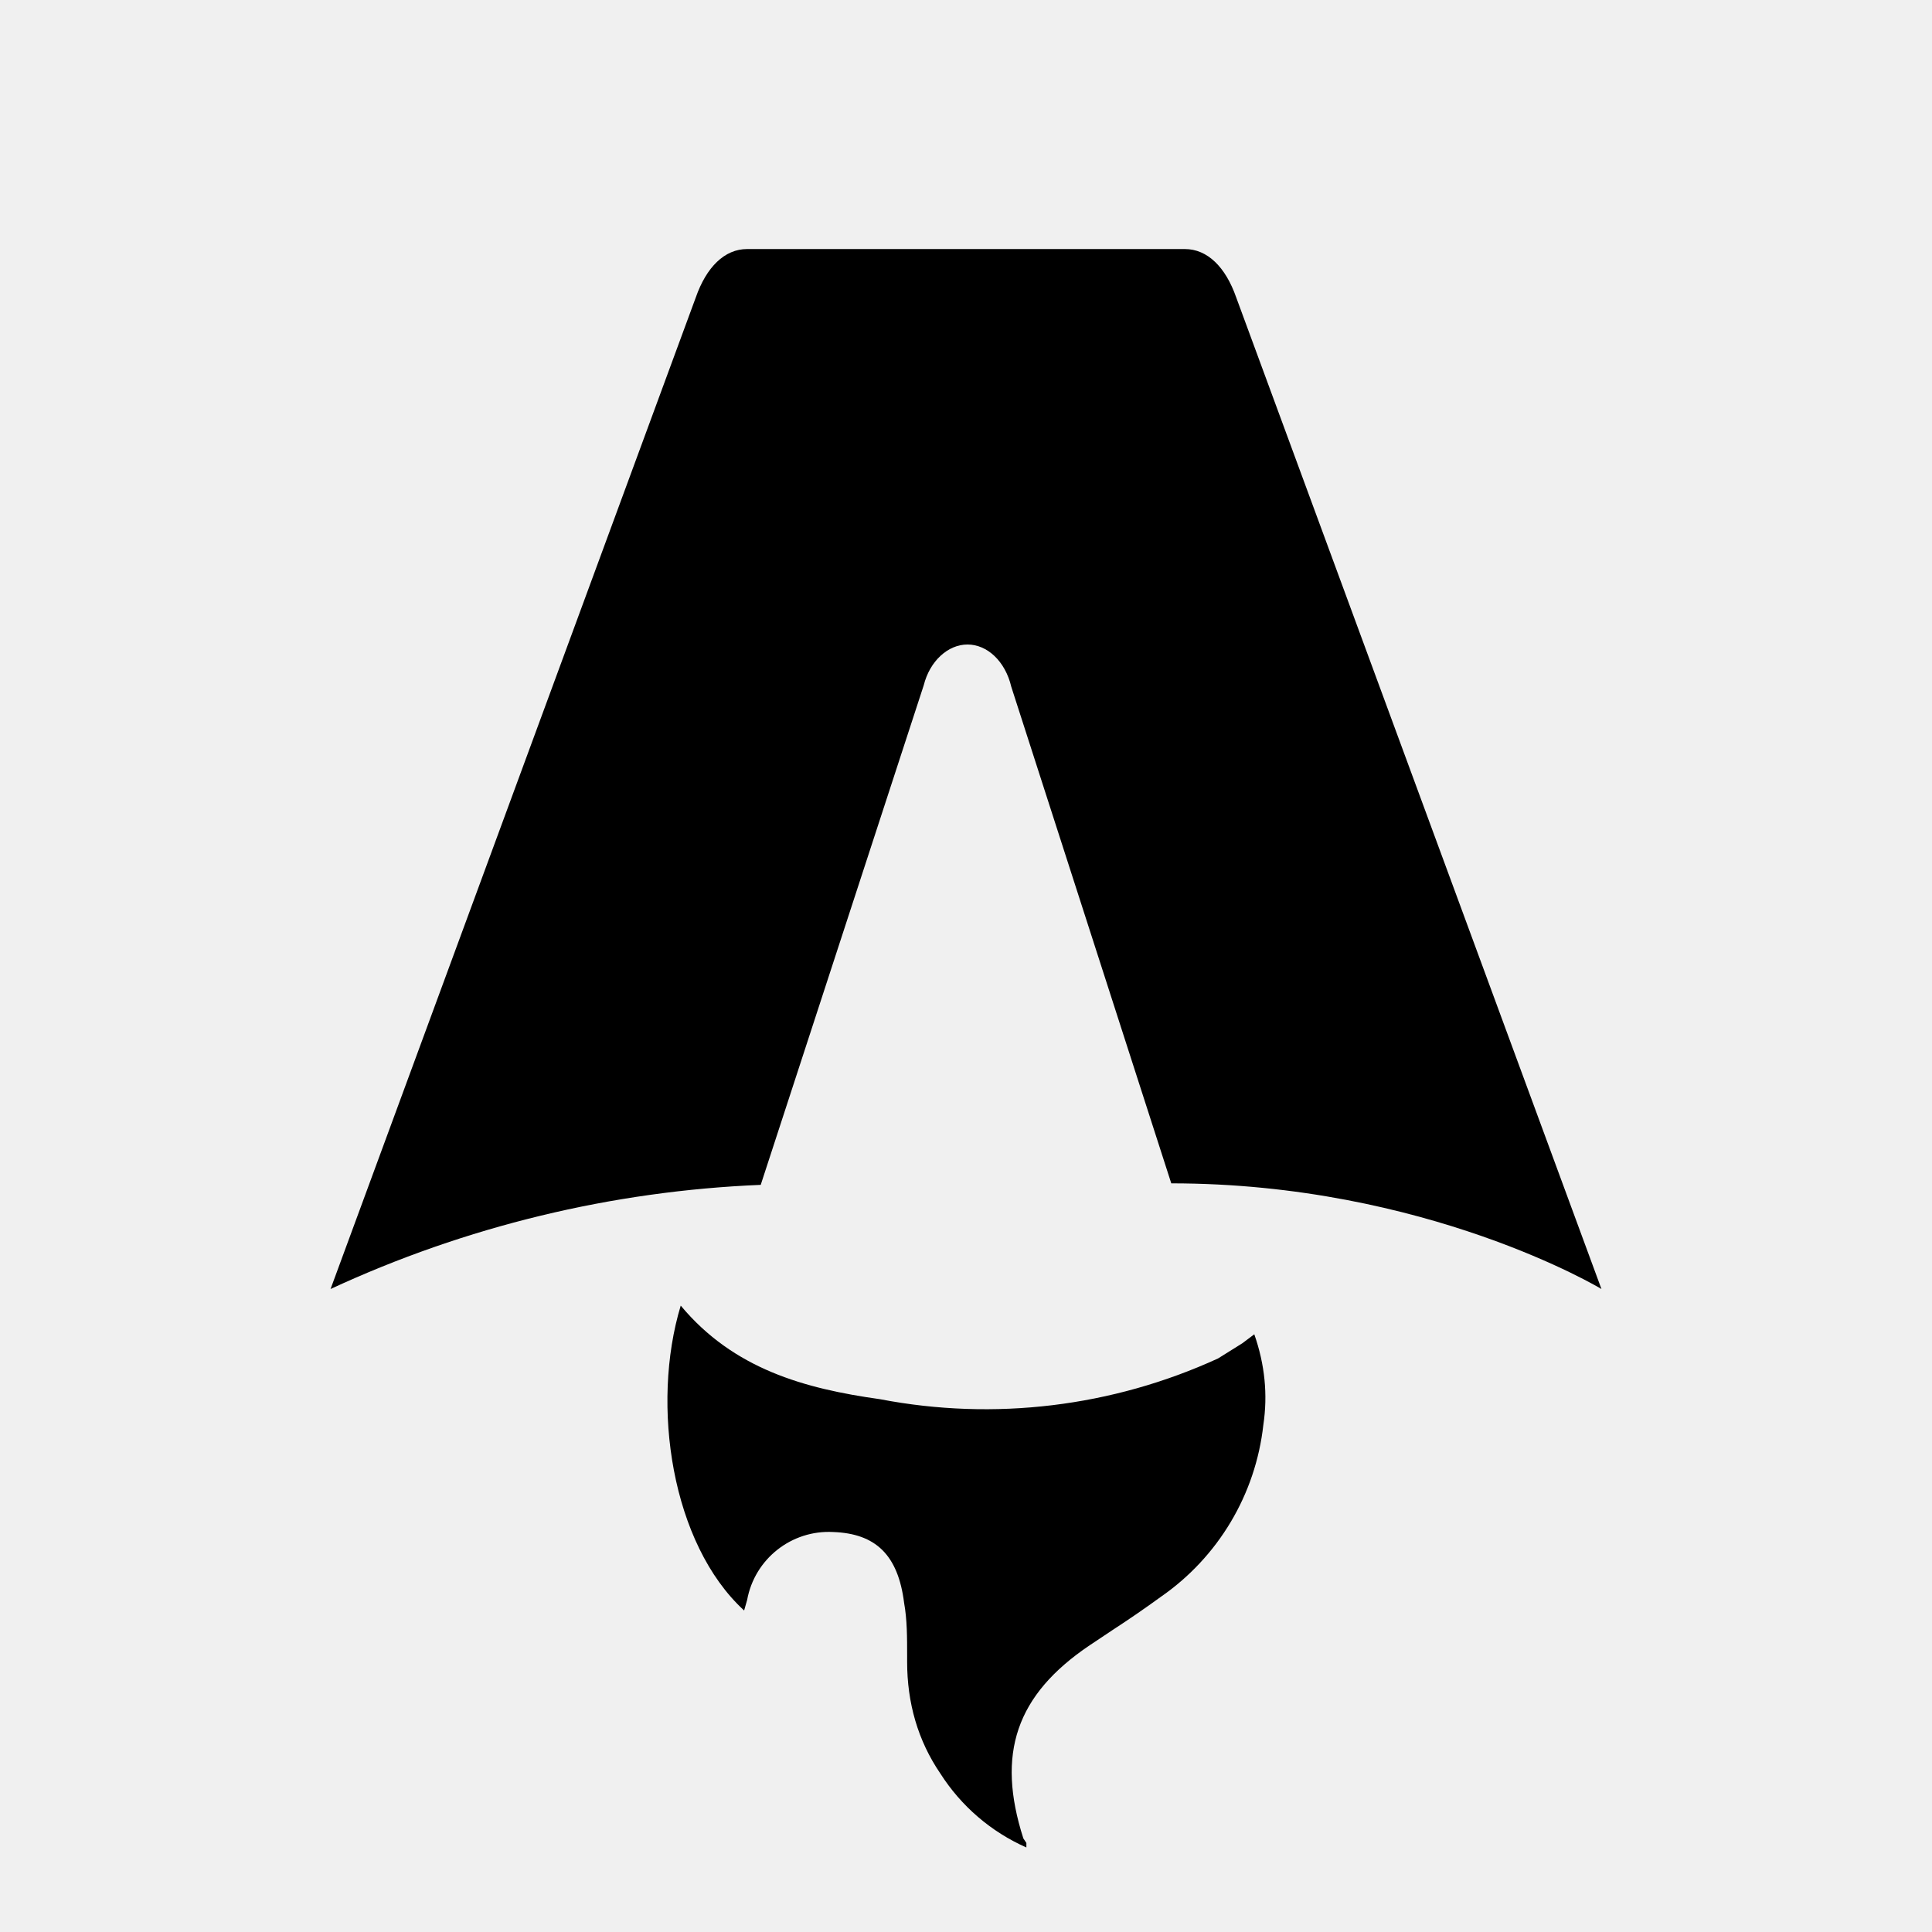
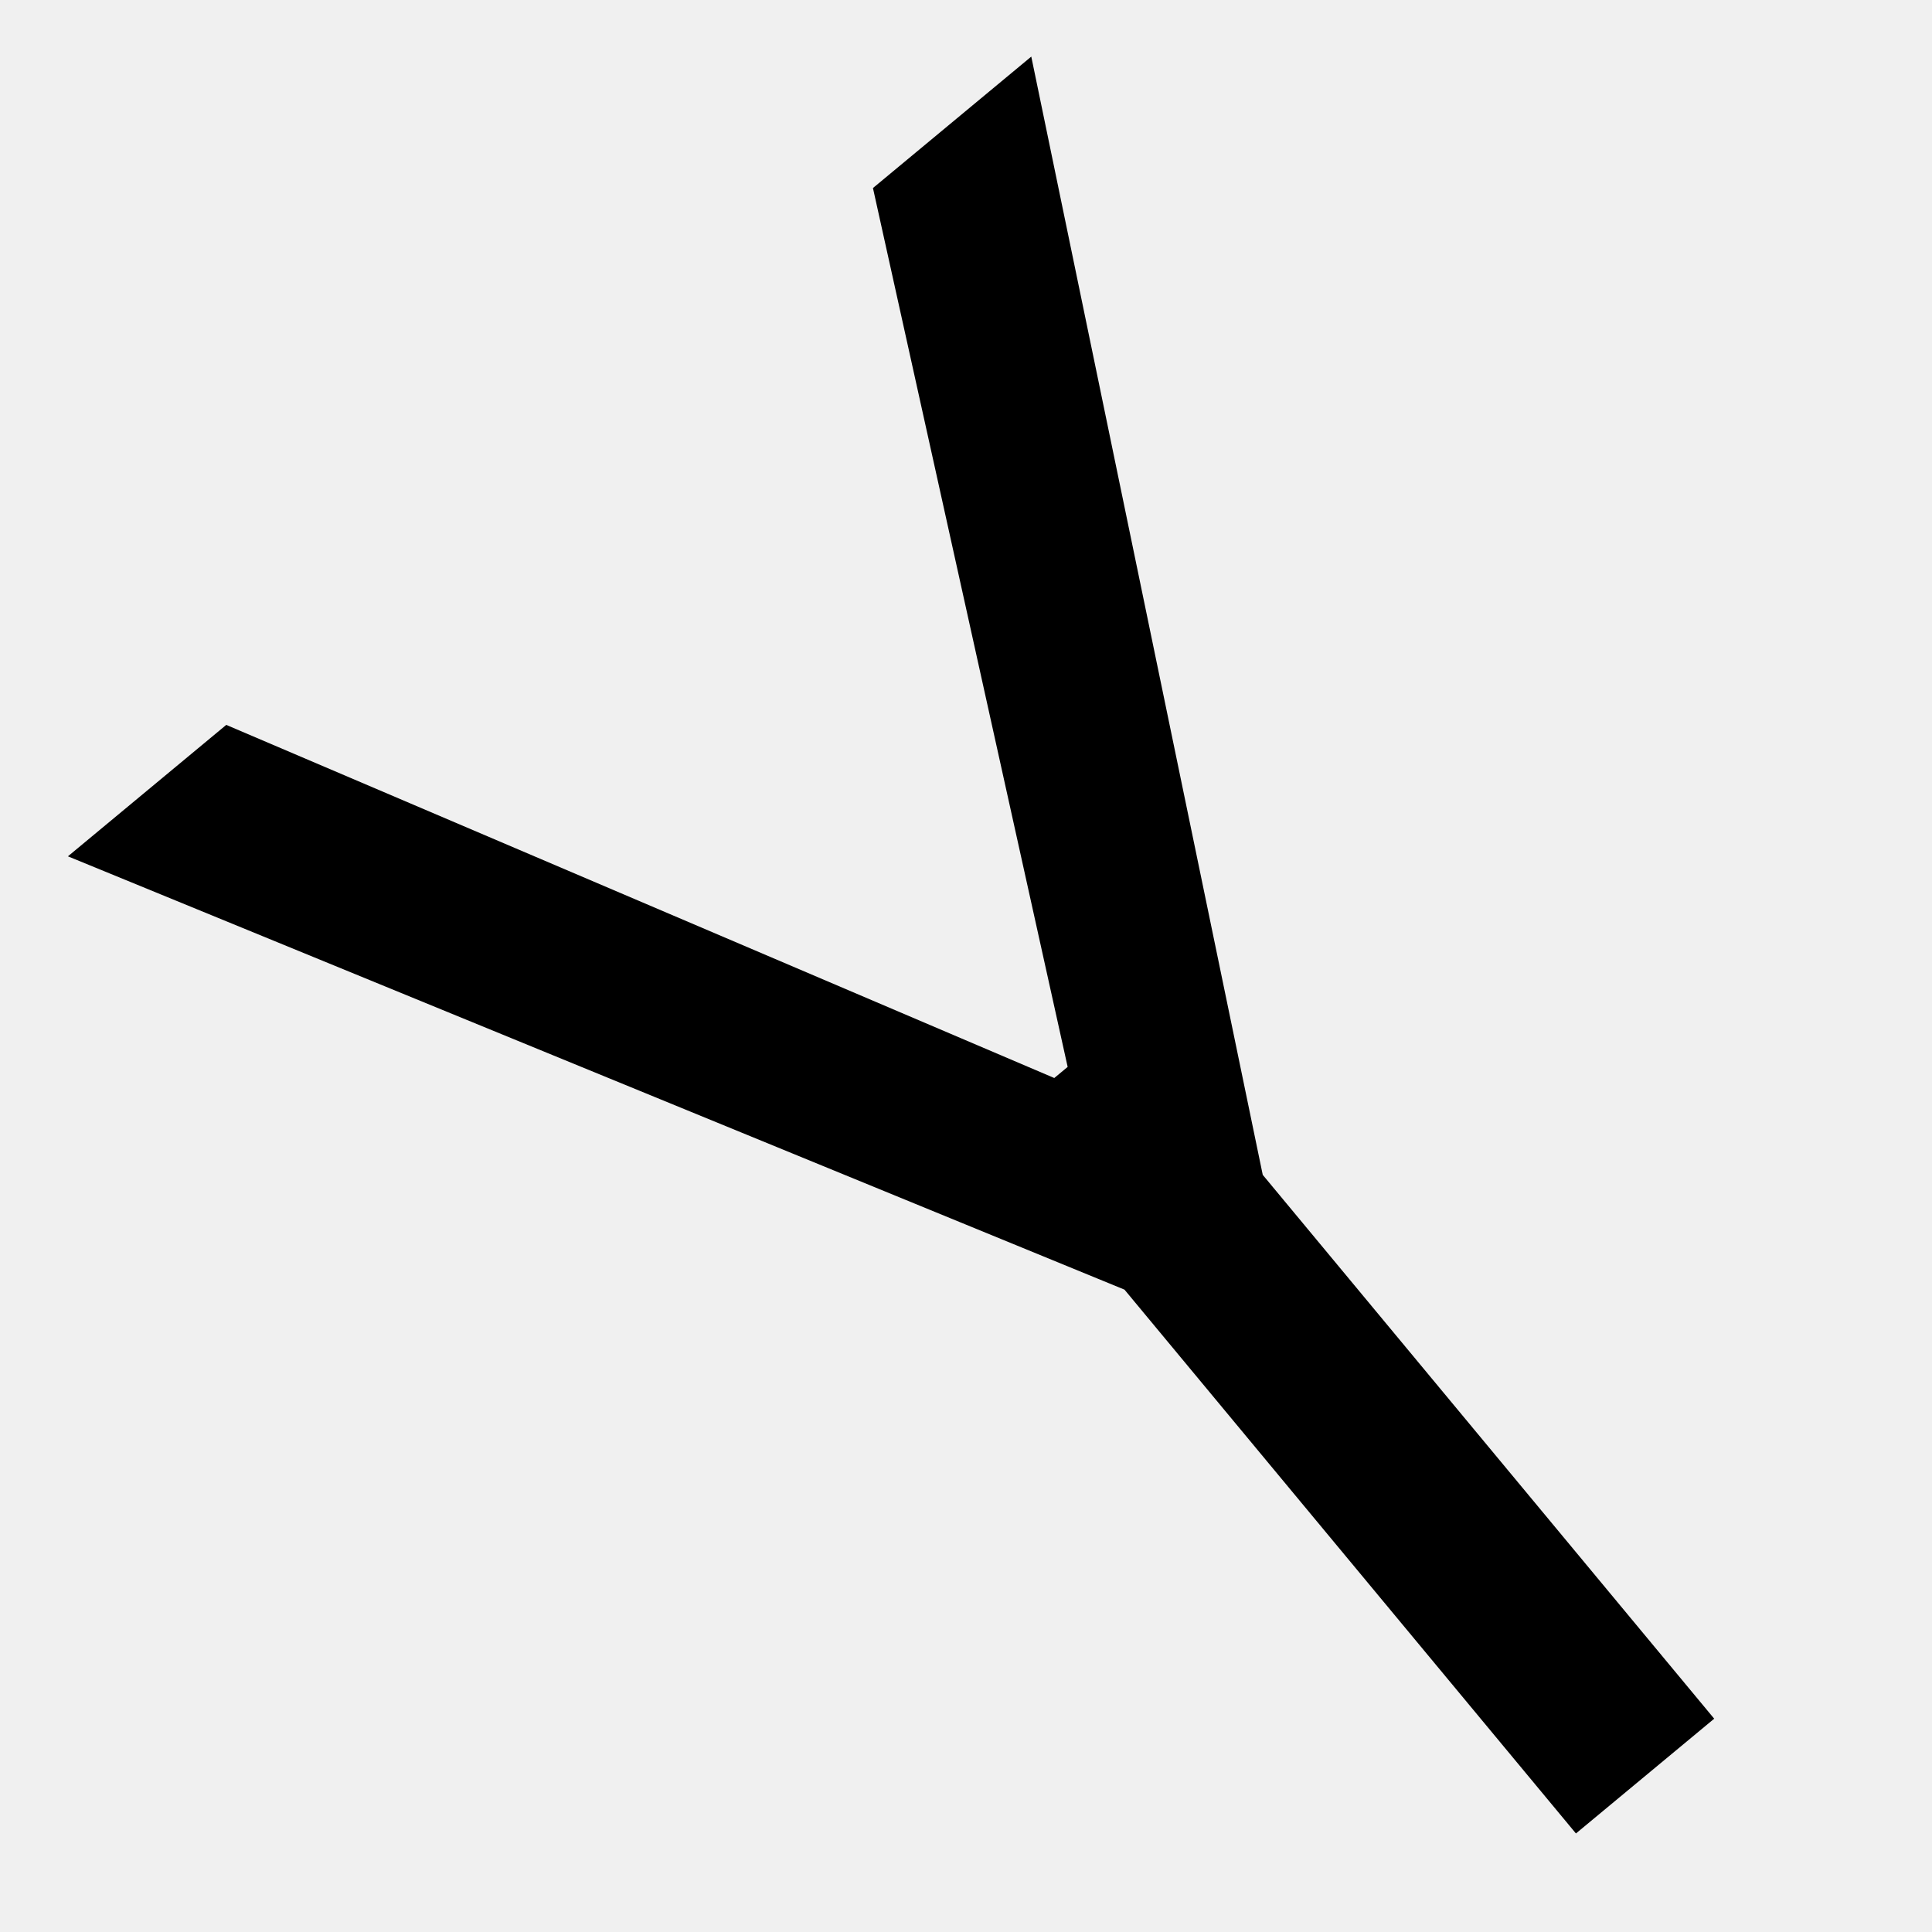
- <svg xmlns="http://www.w3.org/2000/svg" fill="none" viewBox="0 0 128 128">
-   <path d="M50.4 78.5a75.1 75.1 0 0 0-28.5 6.9l24.2-65.7c.7-2 1.9-3.2 3.4-3.2h29c1.5 0 2.7 1.2 3.4 3.2l24.2 65.7s-11.6-7-28.5-7L67 45.5c-.4-1.7-1.6-2.8-2.9-2.8-1.3 0-2.5 1.1-2.9 2.7L50.4 78.5Zm-1.1 28.2Zm-4.2-20.2c-2 6.6-.6 15.8 4.2 20.2a17.5 17.5 0 0 1 .2-.7 5.5 5.5 0 0 1 5.7-4.5c2.8.1 4.3 1.5 4.7 4.7.2 1.1.2 2.3.2 3.5v.4c0 2.7.7 5.2 2.2 7.4a13 13 0 0 0 5.7 4.9v-.3l-.2-.3c-1.8-5.6-.5-9.5 4.4-12.8l1.5-1a73 73 0 0 0 3.2-2.2 16 16 0 0 0 6.8-11.4c.3-2 .1-4-.6-6l-.8.6-1.6 1a37 37 0 0 1-22.4 2.7c-5-.7-9.7-2-13.2-6.2Z" />
+ <svg xmlns="http://www.w3.org/2000/svg" width="512" height="512" viewBox="0 0 512 512" fill="none">
  <style>
-         path { fill: #000; }
+         .smart-y {
+             fill: #000000;
+         }
+ 
        @media (prefers-color-scheme: dark) {
-             path { fill: #FFF; }
+             .smart-y {
+                 fill: #ffffff;
+             }
        }
    </style>
+   <g clip-path="url(#clip0_1_2)">
+     <path class="smart-y" d="M18 226.936L59.959 192.104L279.393 285.684L282.939 282.74L231.341 49.832L273.3 15L334.641 311.351L454.281 455.471L417.641 485.887L298.001 341.768L18 226.936Z" />
+   </g>
+   <defs>
+     <clipPath id="clip0_1_2">
+       <rect width="512" height="512" fill="white" />
+     </clipPath>
+   </defs>
</svg>
